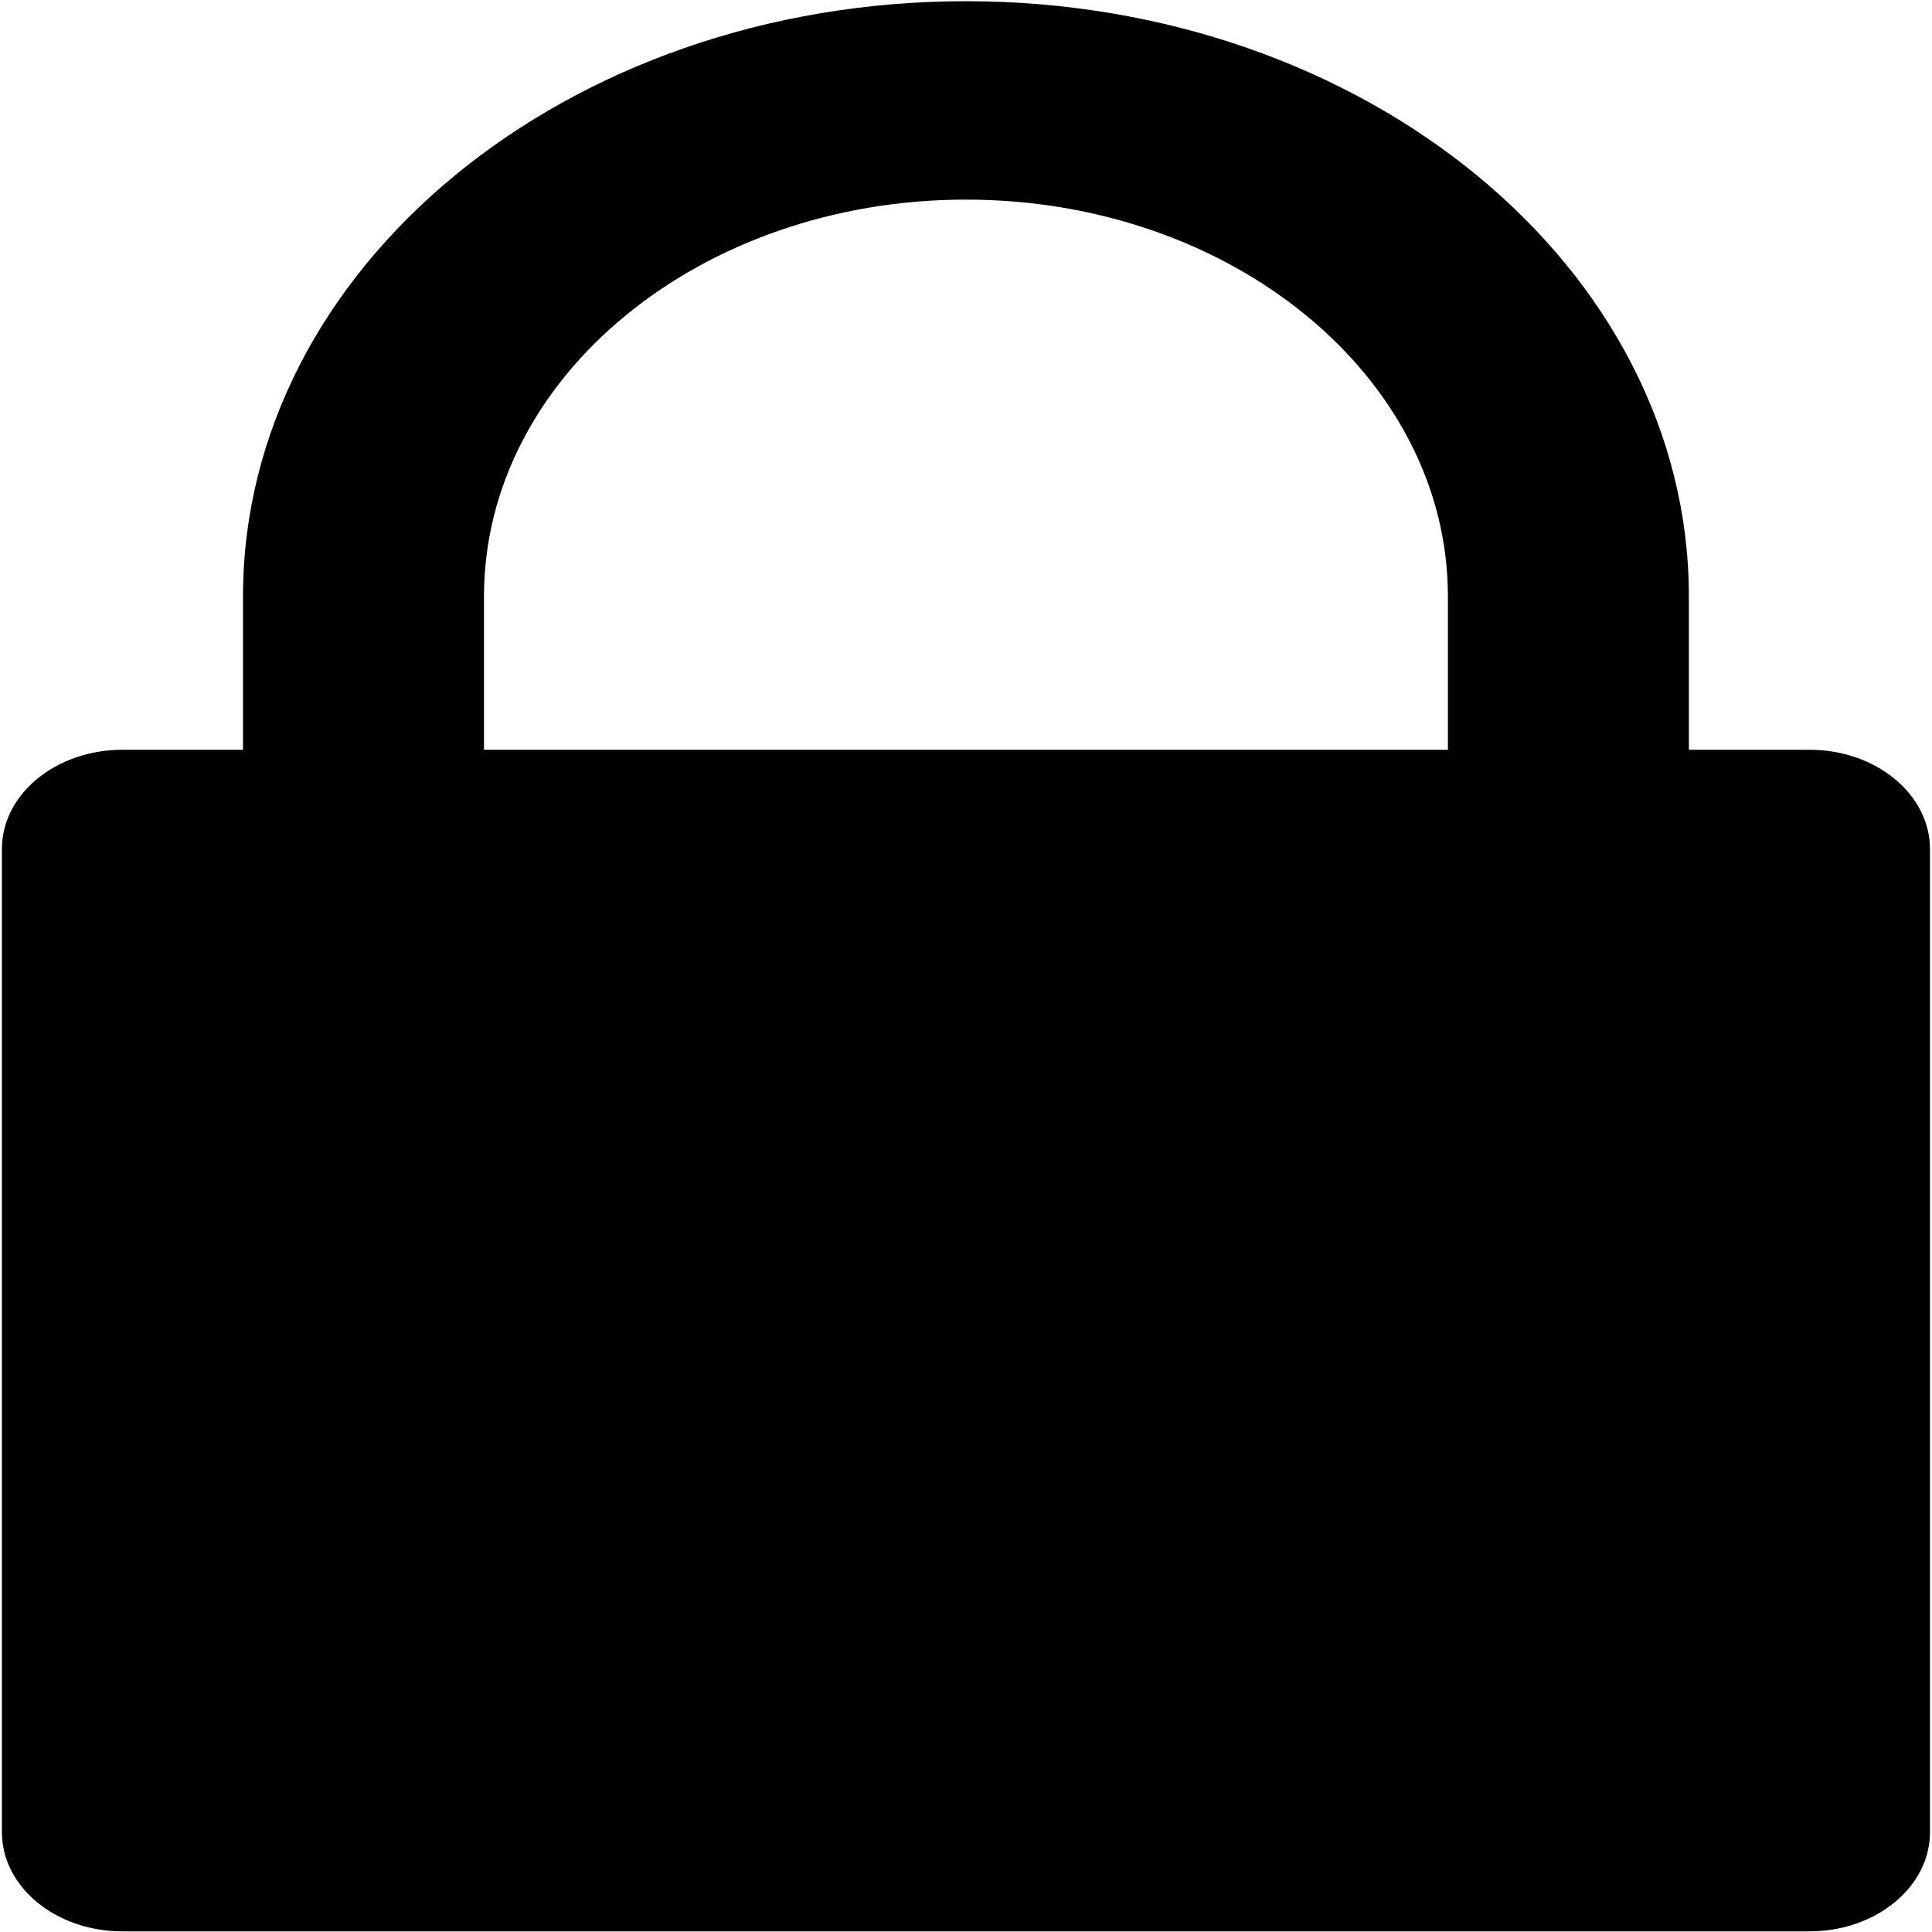
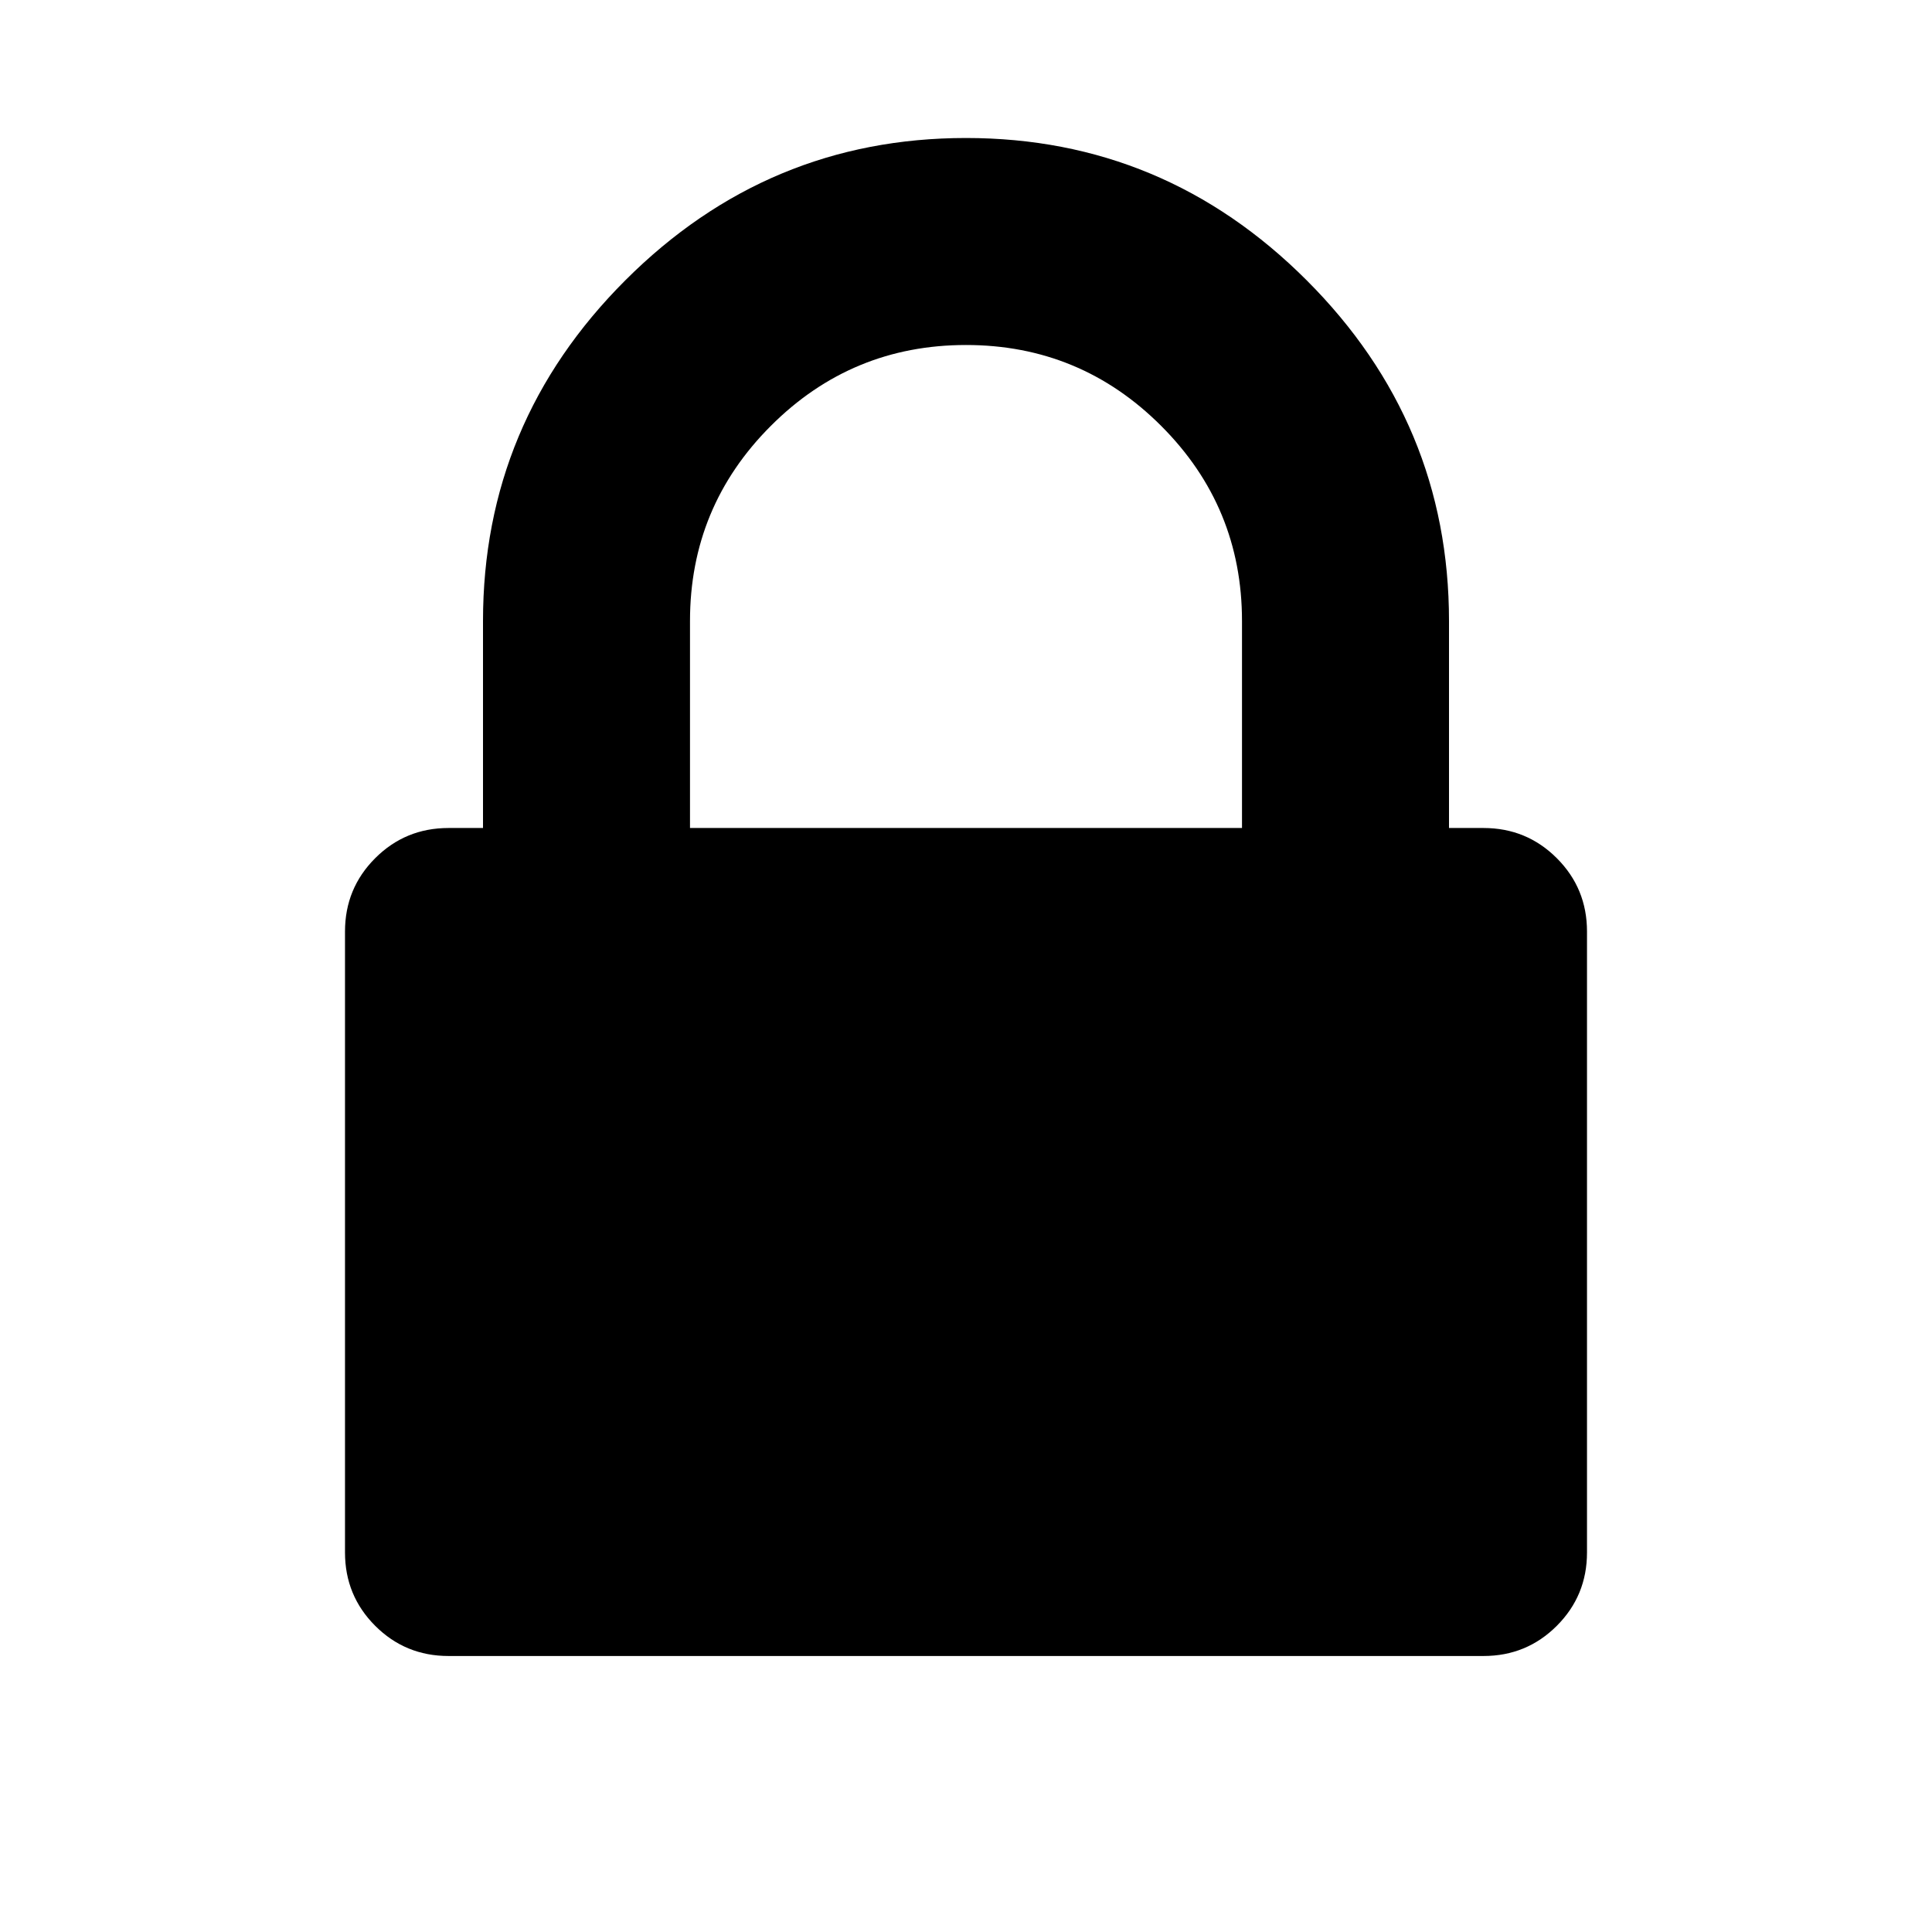
- <svg xmlns="http://www.w3.org/2000/svg" width="128" height="128">
-   <path d="M119.88 49.674h-7.987V39.52C111.893 17.738 90.45.08 63.996.08 37.543.08 16.1 17.738 16.1 39.52v10.154H8.113c-4.408 0-7.987 2.94-7.987 6.577v65.13c0 3.637 3.57 6.577 7.987 6.577H119.88c4.407 0 7.987-2.94 7.987-6.577v-65.13c-.008-3.636-3.58-6.577-7.987-6.577zm-23.953 0H32.065V39.52c0-14.524 14.301-26.295 31.931-26.295 17.63 0 31.932 11.777 31.932 26.295v10.153z" />
+ <svg xmlns="http://www.w3.org/2000/svg" t="1553519584080" class="icon" style="" viewBox="0 0 1024 1024" version="1.1" p-id="8107" width="200" height="200">
+   <defs>
+     <style type="text/css" />
+   </defs>
+   <path d="M365.714 438.857l292.571 0 0-109.714q0-60.571-42.857-103.429t-103.429-42.857-103.429 42.857-42.857 103.429l0 109.714zm475.429 54.857l0 329.143q0 22.857-16 38.857t-38.857 16l-548.571 0q-22.857 0-38.857-16t-16-38.857l0-329.143q0-22.857 16-38.857t38.857-16l18.286 0 0-109.714q0-105.143 75.429-180.571t180.571-75.429 180.571 75.429 75.429 180.571l0 109.714 18.286 0q22.857 0 38.857 16t16 38.857z" p-id="8108" />
</svg>
